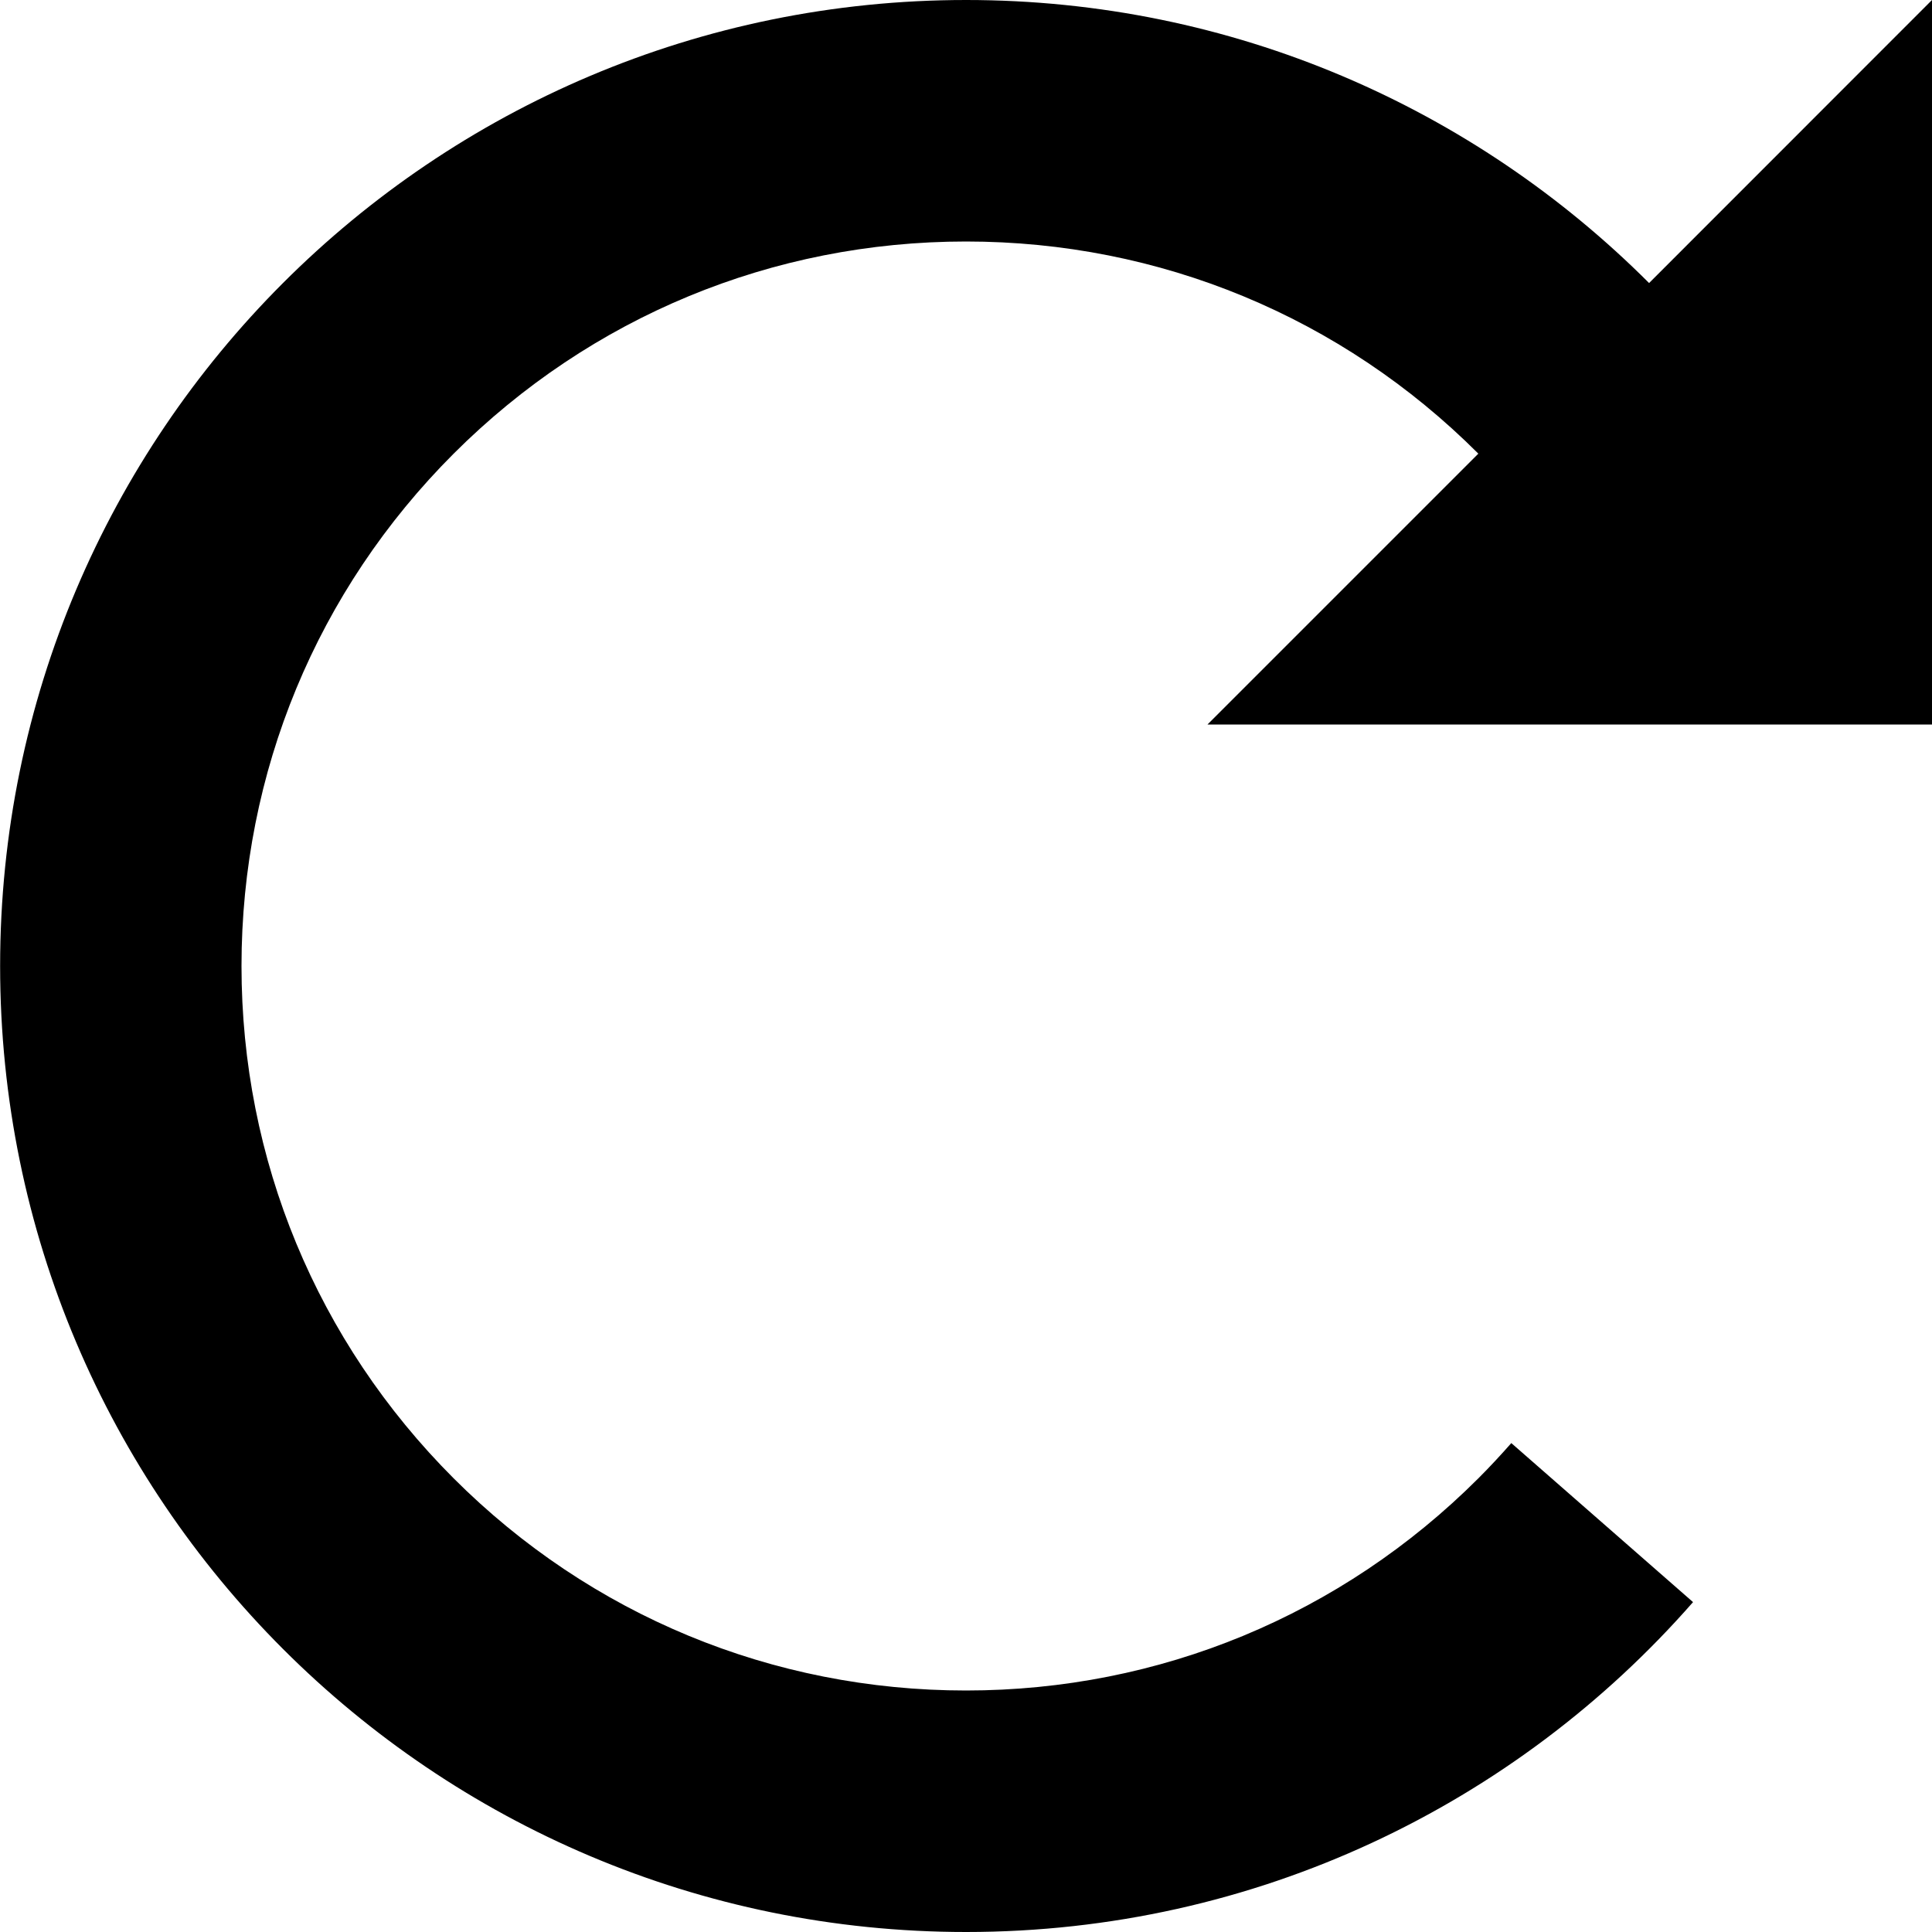
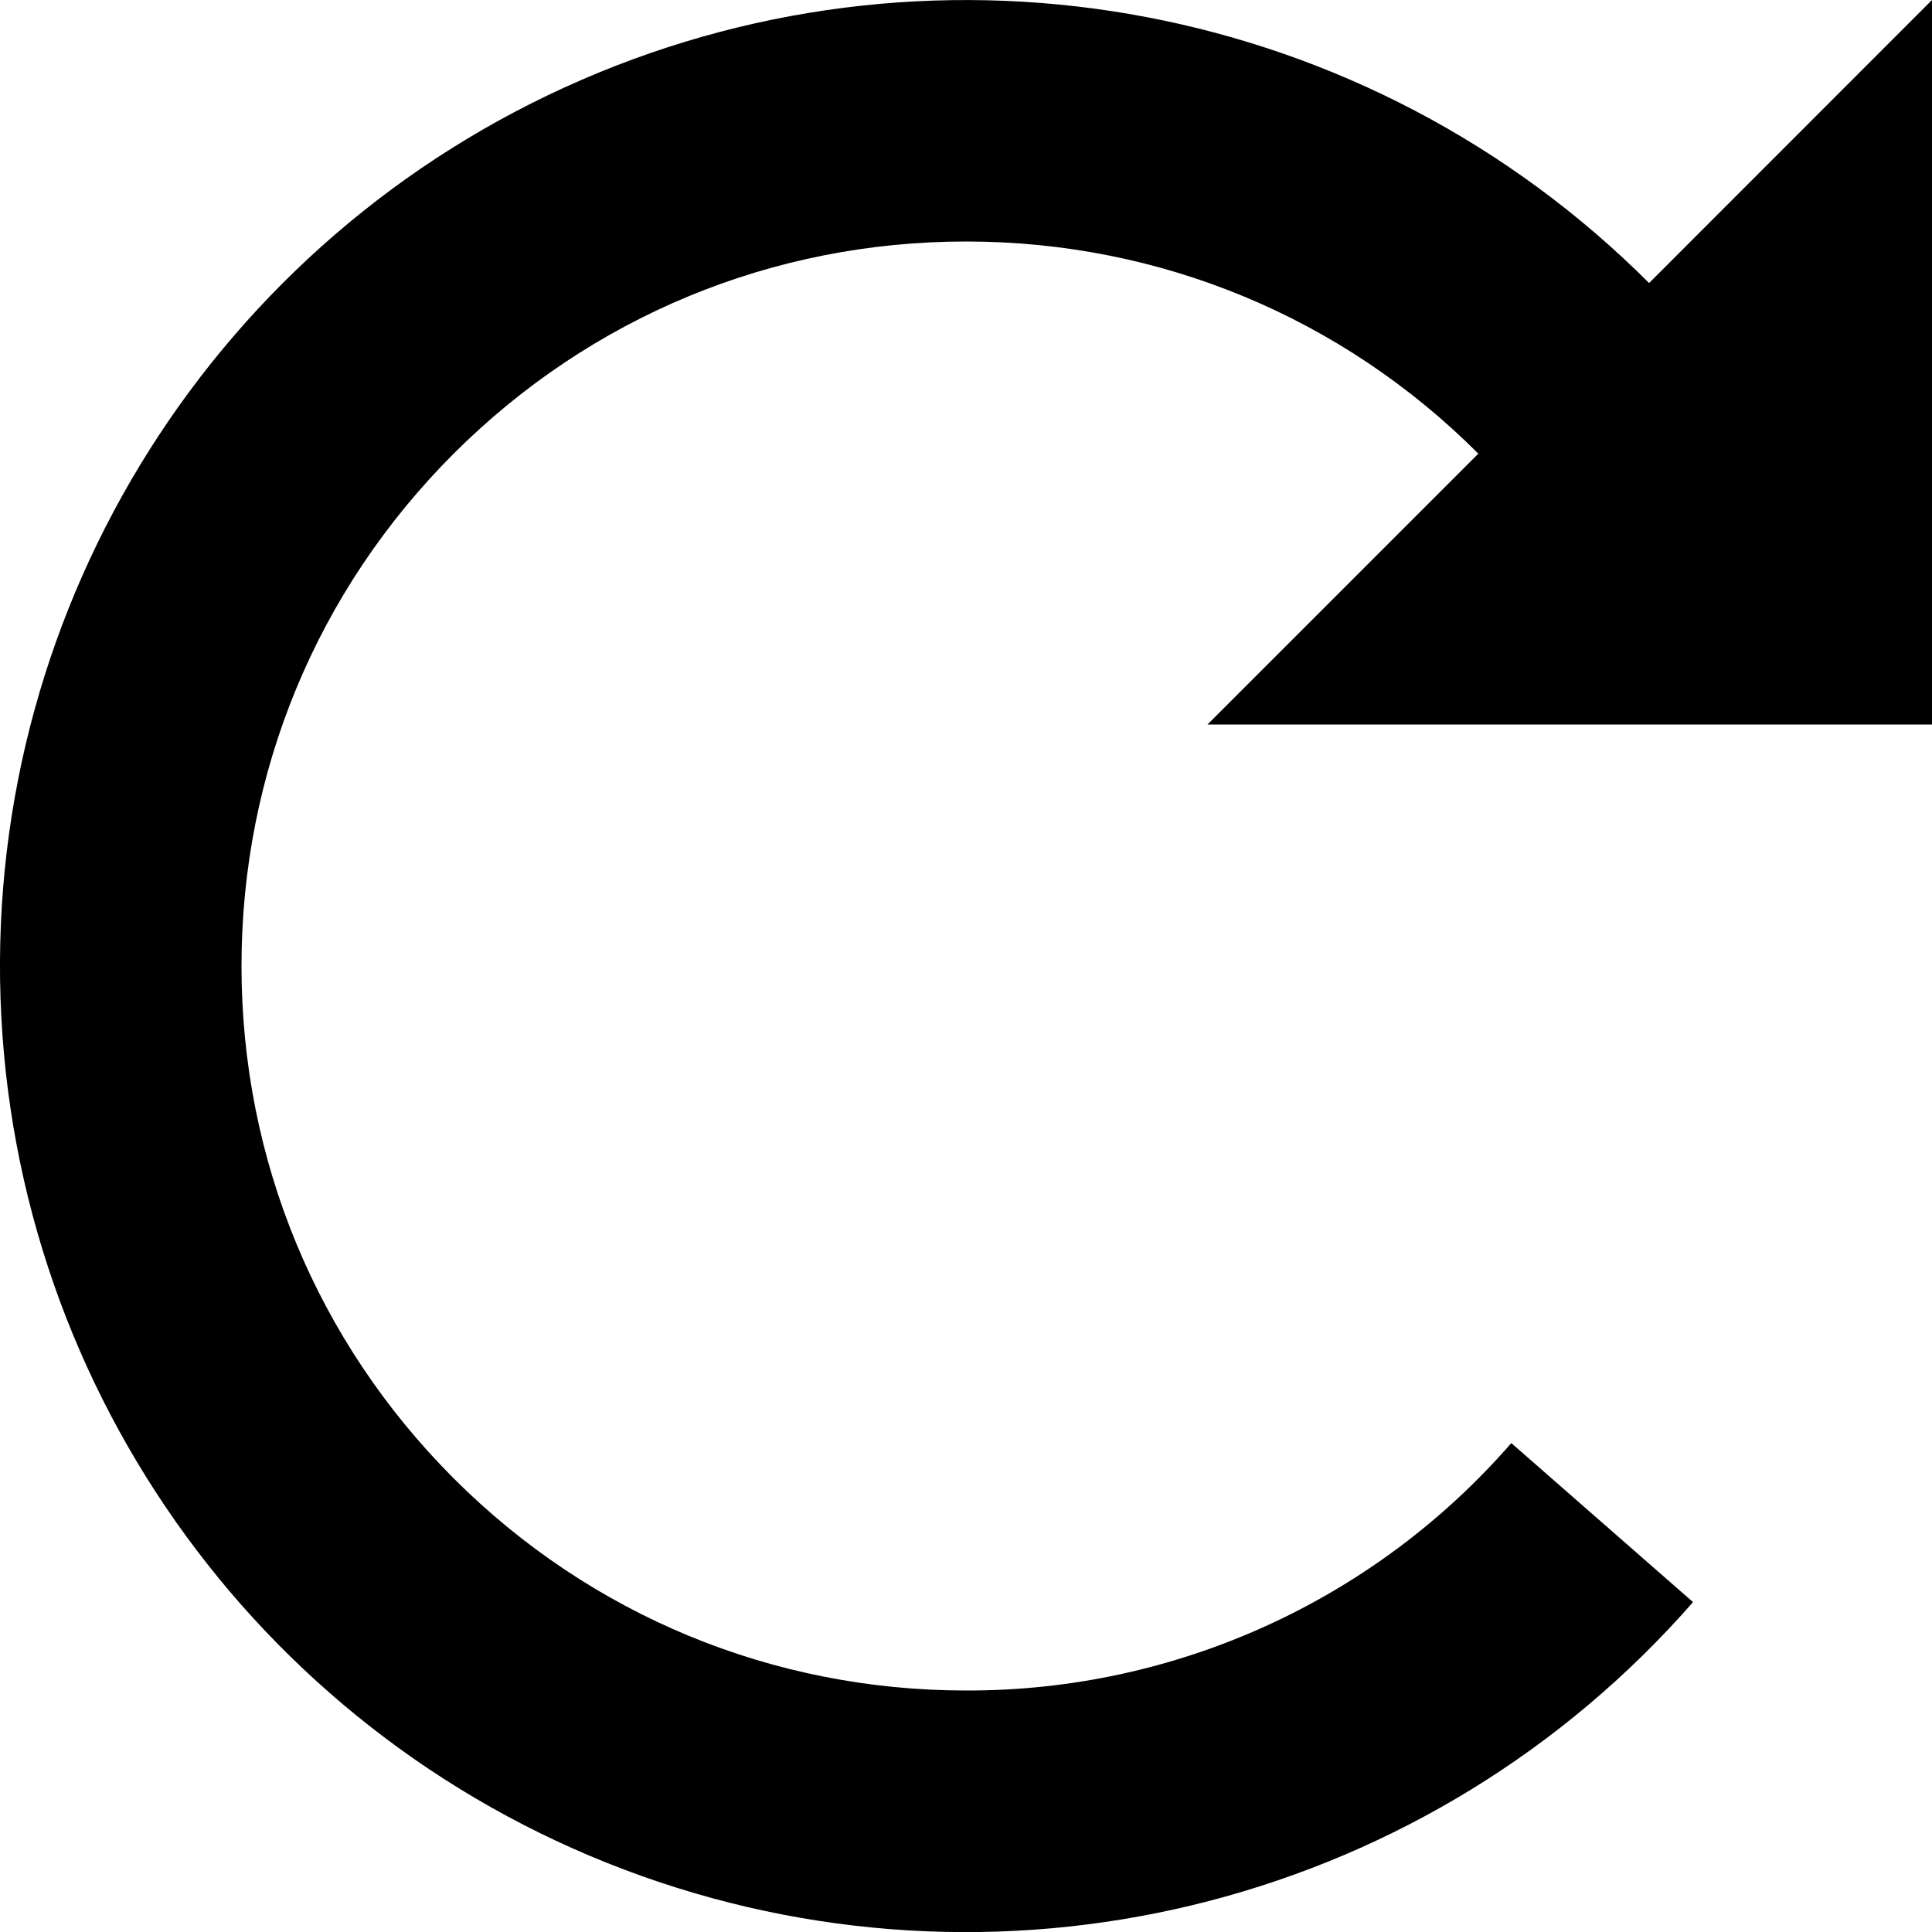
- <svg xmlns="http://www.w3.org/2000/svg" version="1.1" width="16" height="16" viewBox="0 0 16 16">
-   <path d="M16 6h-6l2.243-2.243c-1.133-1.133-2.64-1.757-4.243-1.757s-3.109 0.624-4.243 1.757c-1.133 1.133-1.757 2.64-1.757 4.243s0.624 3.109 1.757 4.243c1.133 1.133 2.64 1.757 4.243 1.757s3.109-0.624 4.243-1.757c0.095-0.095 0.185-0.192 0.273-0.292l1.505 1.317c-1.466 1.674-3.62 2.732-6.020 2.732-4.418 0-8-3.582-8-8s3.582-8 8-8c2.209 0 4.209 0.896 5.656 2.344l2.343-2.344v6z" />
+ <svg xmlns="http://www.w3.org/2000/svg" width="16" height="16">
+   <path d="M16 6h-6l2.243-2.243C11.11 2.624 9.603 2 8 2s-3.109.624-4.243 1.757C2.624 4.89 2 6.397 2 8s.624 3.109 1.757 4.243C4.89 13.376 6.397 14 8 14a5.963 5.963 0 0 0 4.516-2.049l1.505 1.317a8 8 0 1 1-.364-10.924L16 0v6z" />
</svg>
